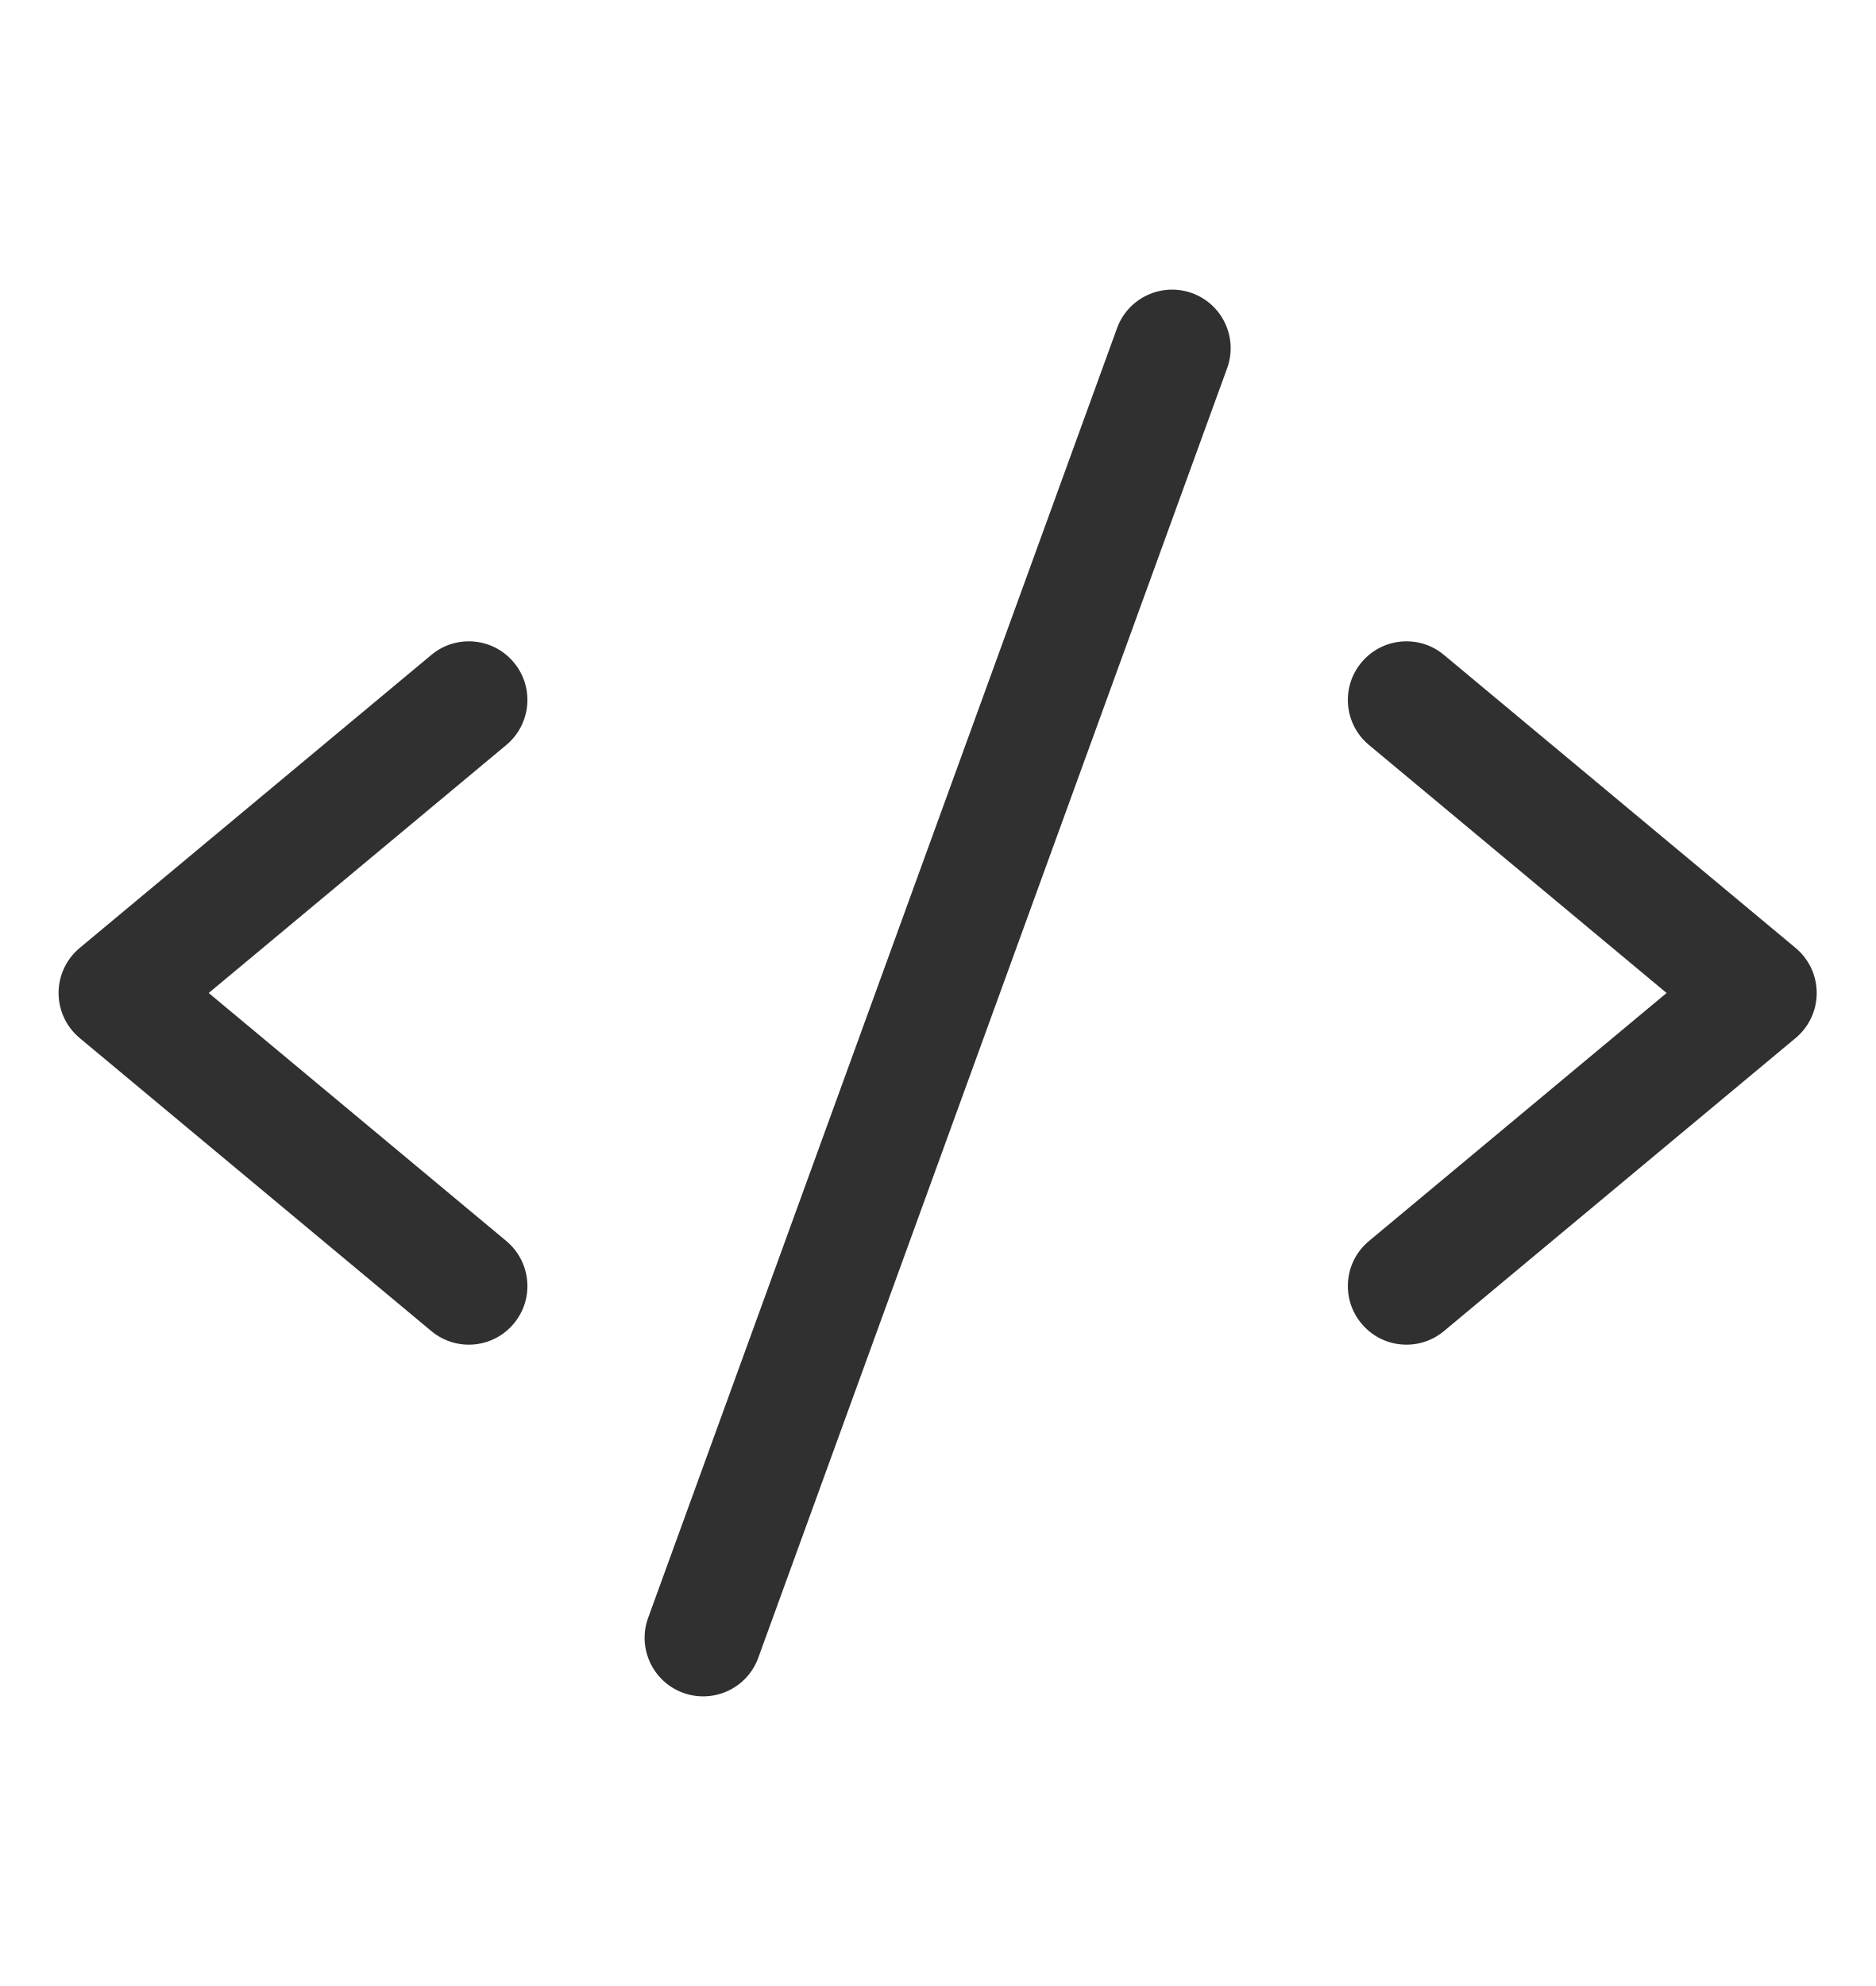
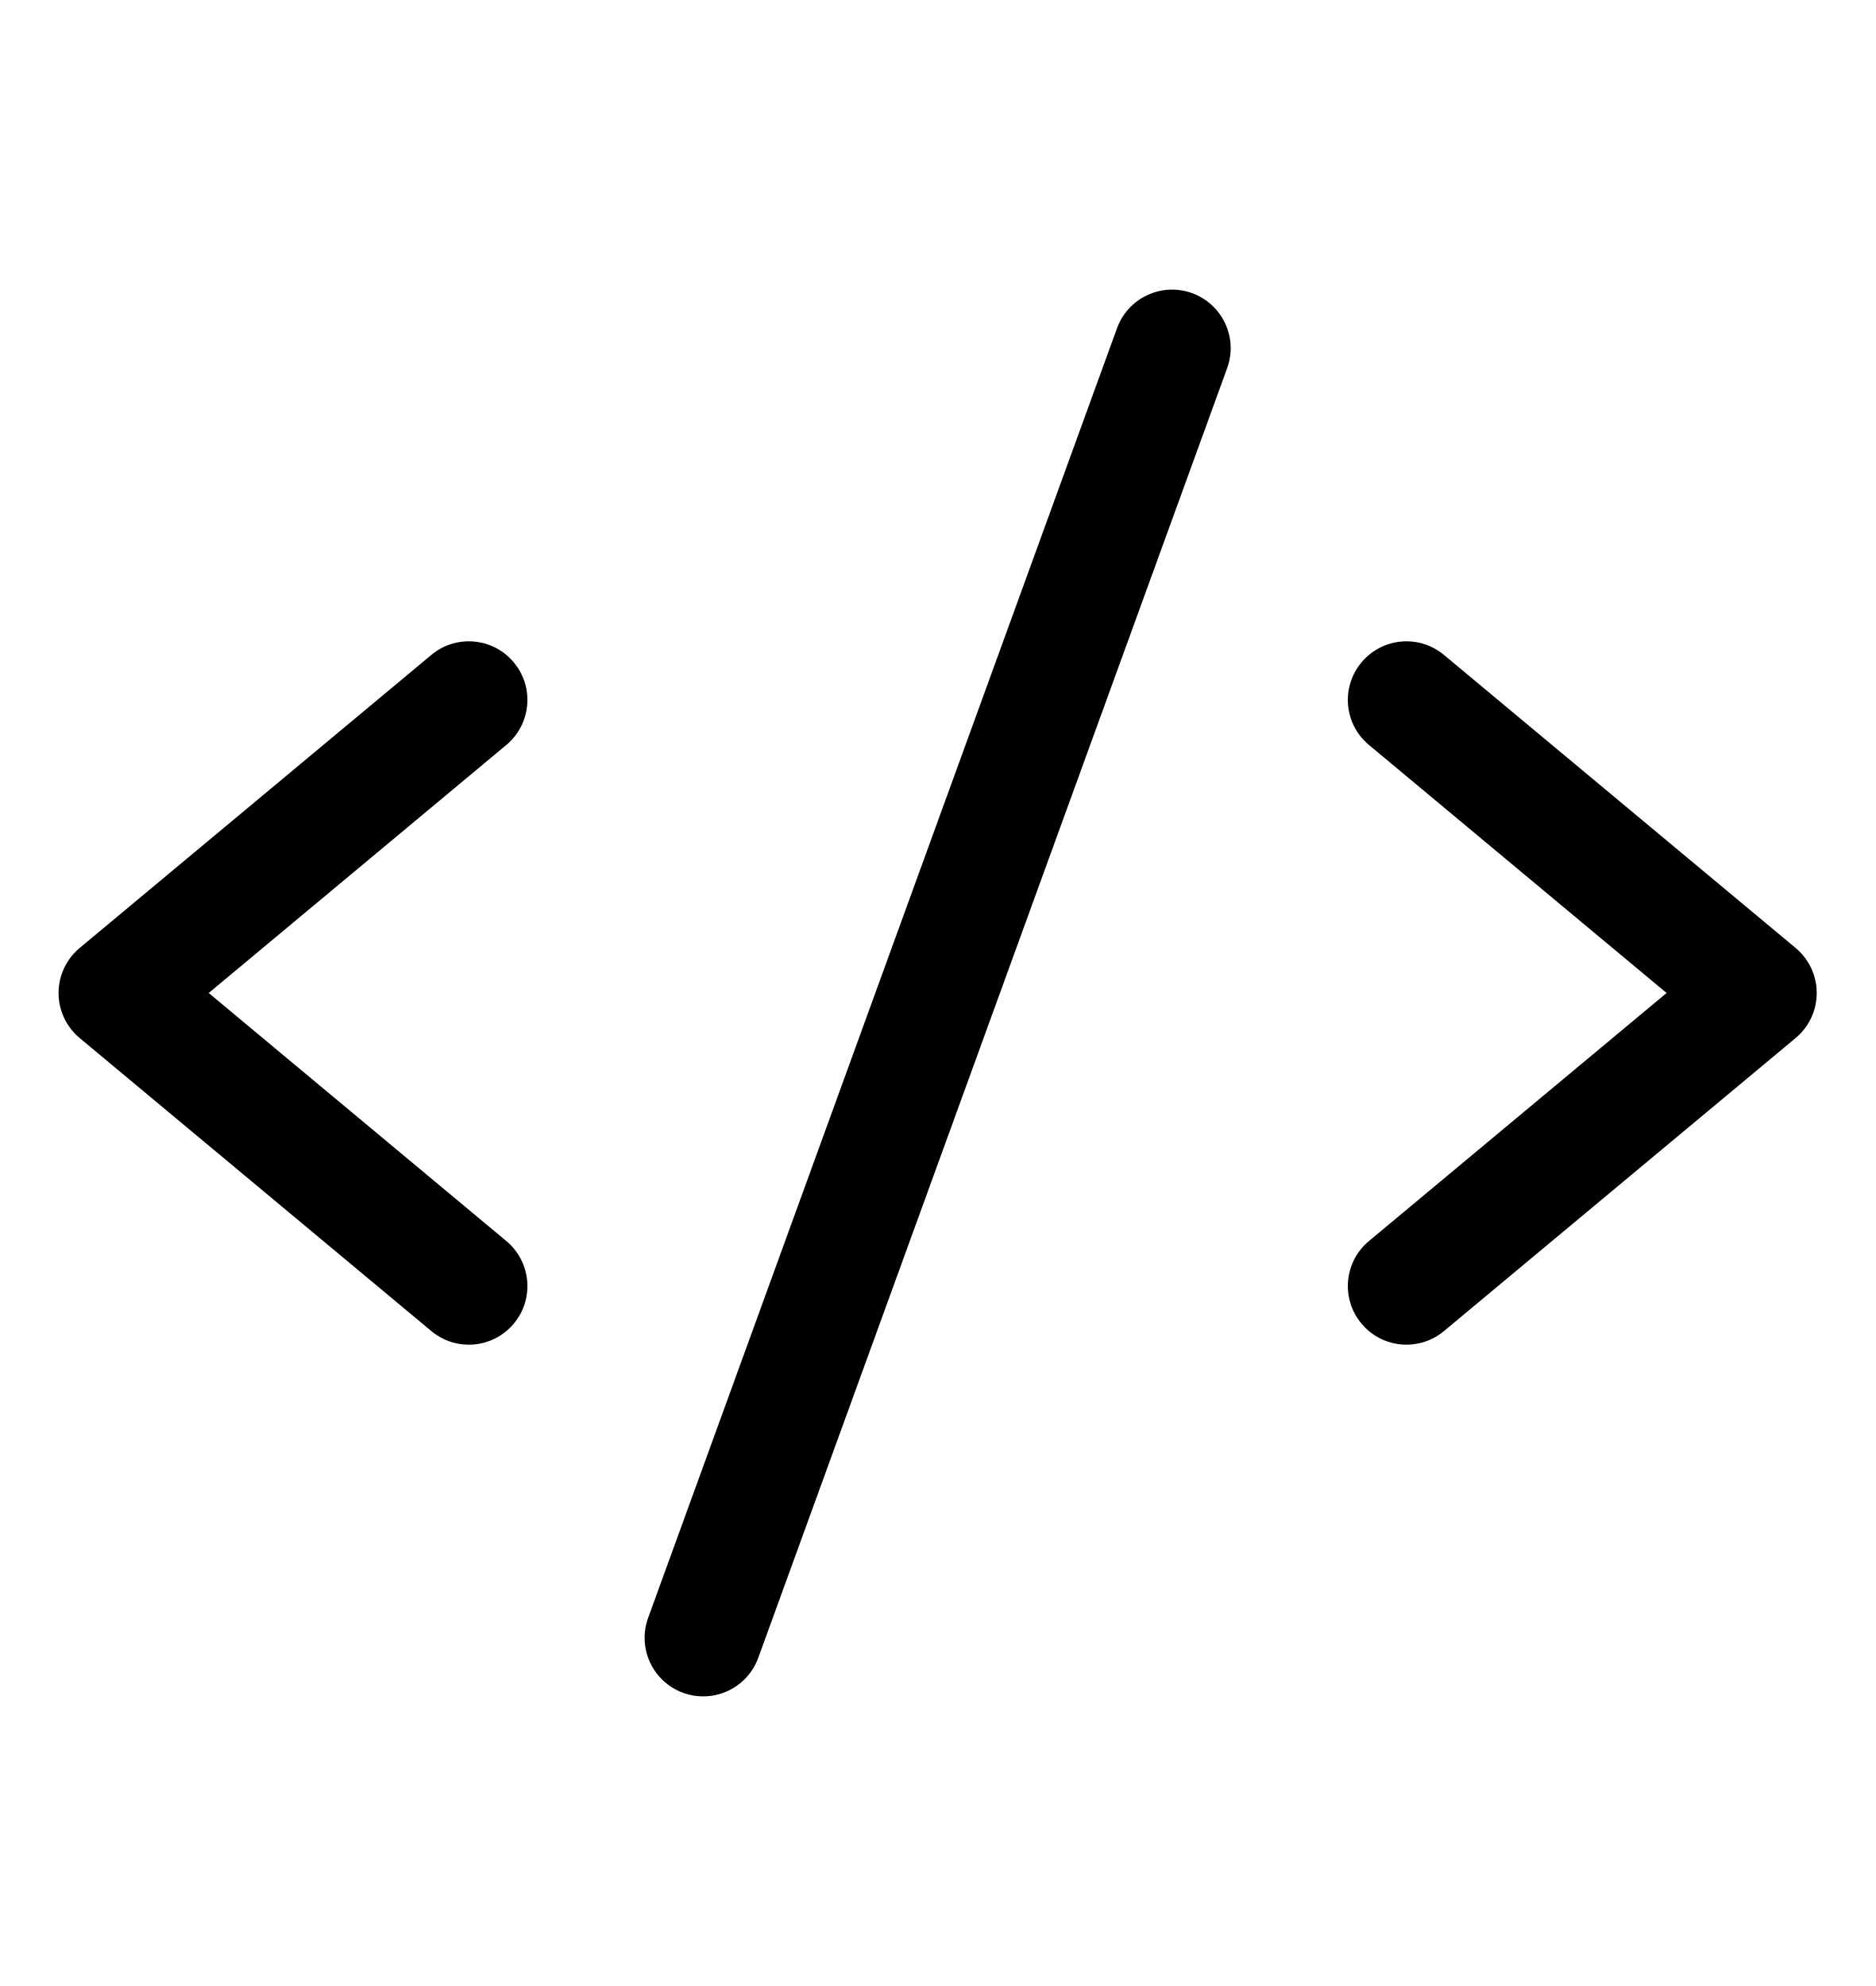
- <svg xmlns="http://www.w3.org/2000/svg" fill="none" viewBox="0 0 17 18" class="design-iconfont">
-   <path fill-rule="evenodd" clip-rule="evenodd" d="M4.658 6.004C4.846 6.229 4.815 6.564 4.59 6.752L1.892 9L4.59 11.248C4.815 11.436 4.846 11.771 4.658 11.996C4.47 12.222 4.135 12.252 3.91 12.064L0.722 9.408C0.601 9.307 0.531 9.158 0.531 9C0.531 8.842 0.601 8.693 0.722 8.592L3.91 5.936C4.135 5.748 4.47 5.778 4.658 6.004Z" fill="#303030" />
-   <path fill-rule="evenodd" clip-rule="evenodd" d="M12.342 6.004C12.53 5.778 12.865 5.748 13.09 5.936L16.278 8.592C16.399 8.693 16.469 8.842 16.469 9C16.469 9.158 16.399 9.307 16.278 9.408L13.09 12.064C12.865 12.252 12.53 12.222 12.342 11.996C12.154 11.771 12.184 11.436 12.41 11.248L15.108 9L12.41 6.752C12.184 6.564 12.154 6.229 12.342 6.004Z" fill="#303030" />
-   <path fill-rule="evenodd" clip-rule="evenodd" d="M10.807 2.657C11.082 2.757 11.225 3.062 11.124 3.338L6.874 15.025C6.774 15.301 6.469 15.443 6.193 15.343C5.918 15.243 5.775 14.938 5.876 14.662L10.126 2.975C10.226 2.699 10.531 2.557 10.807 2.657Z" fill="#303030" />
+ <svg xmlns="http://www.w3.org/2000/svg" viewBox="0 0 17 18" class="design-iconfont">
+   <path fill-rule="evenodd" clip-rule="evenodd" d="M4.658 6.004C4.846 6.229 4.815 6.564 4.59 6.752L1.892 9L4.59 11.248C4.815 11.436 4.846 11.771 4.658 11.996C4.47 12.222 4.135 12.252 3.91 12.064L0.722 9.408C0.601 9.307 0.531 9.158 0.531 9C0.531 8.842 0.601 8.693 0.722 8.592L3.91 5.936C4.135 5.748 4.47 5.778 4.658 6.004Z" />
+   <path fill-rule="evenodd" clip-rule="evenodd" d="M12.342 6.004C12.53 5.778 12.865 5.748 13.09 5.936L16.278 8.592C16.399 8.693 16.469 8.842 16.469 9C16.469 9.158 16.399 9.307 16.278 9.408L13.09 12.064C12.865 12.252 12.53 12.222 12.342 11.996C12.154 11.771 12.184 11.436 12.41 11.248L15.108 9L12.41 6.752C12.184 6.564 12.154 6.229 12.342 6.004Z" />
+   <path fill-rule="evenodd" clip-rule="evenodd" d="M10.807 2.657C11.082 2.757 11.225 3.062 11.124 3.338L6.874 15.025C6.774 15.301 6.469 15.443 6.193 15.343C5.918 15.243 5.775 14.938 5.876 14.662L10.126 2.975C10.226 2.699 10.531 2.557 10.807 2.657Z" />
</svg>
